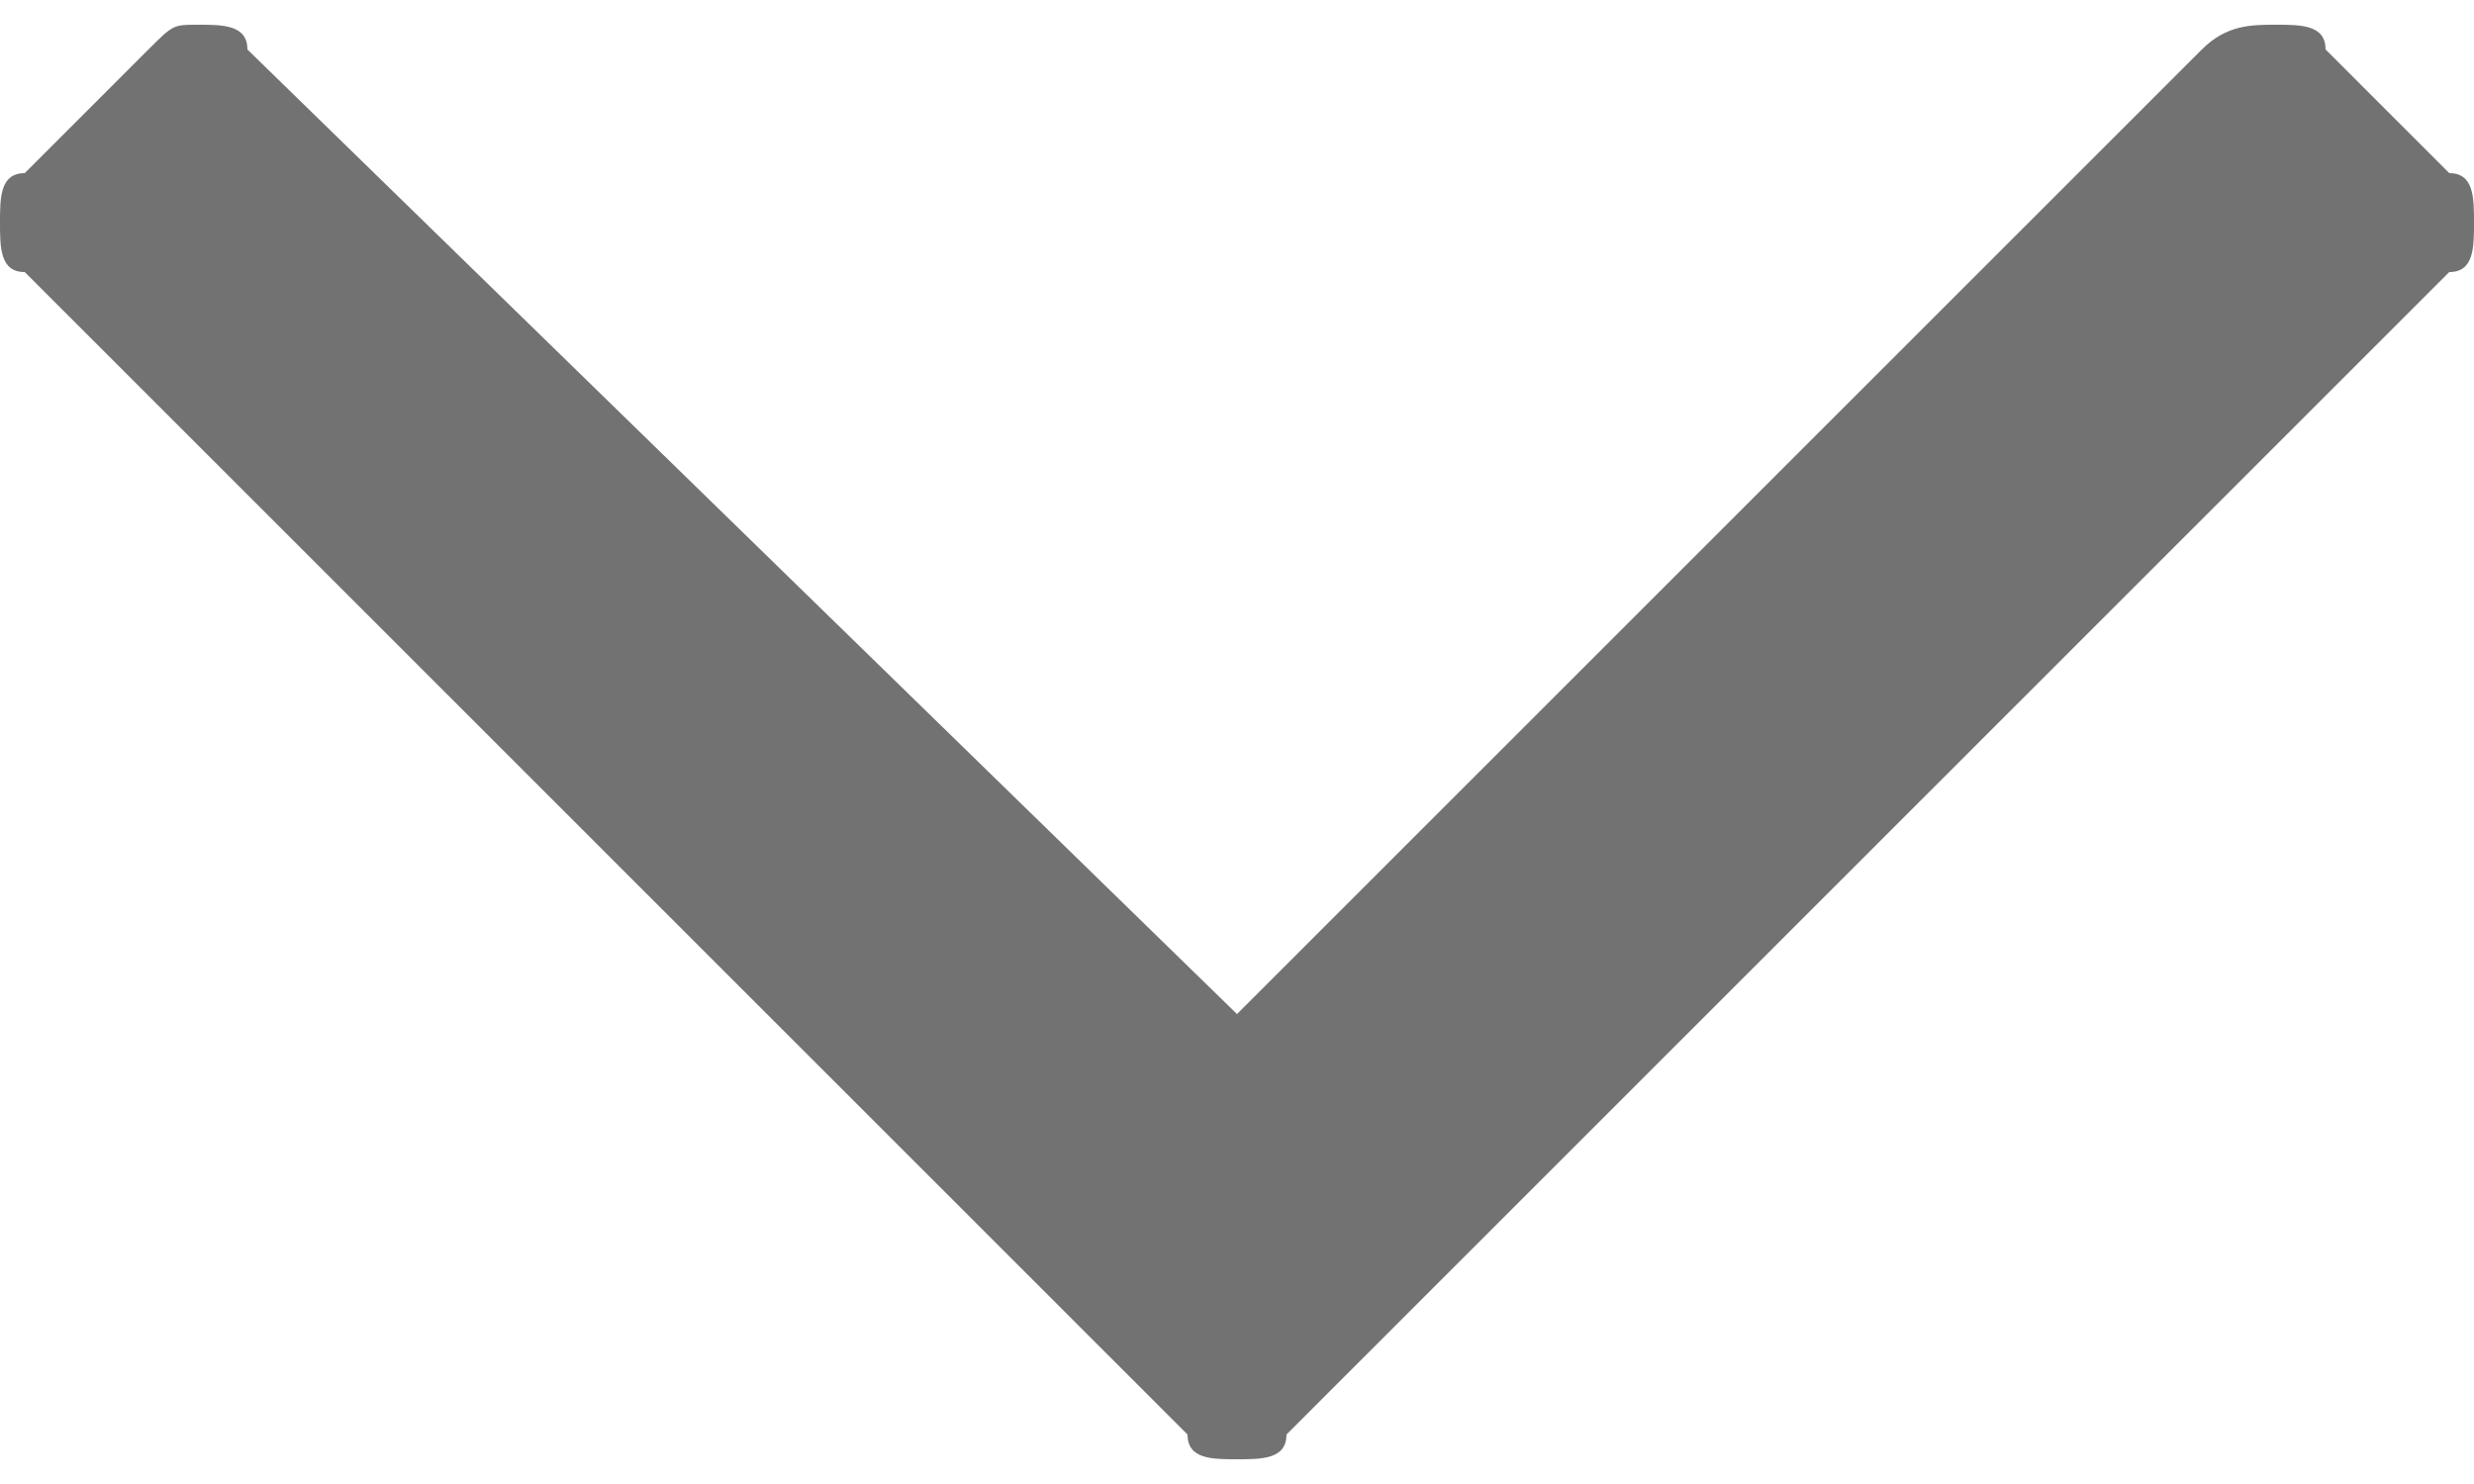
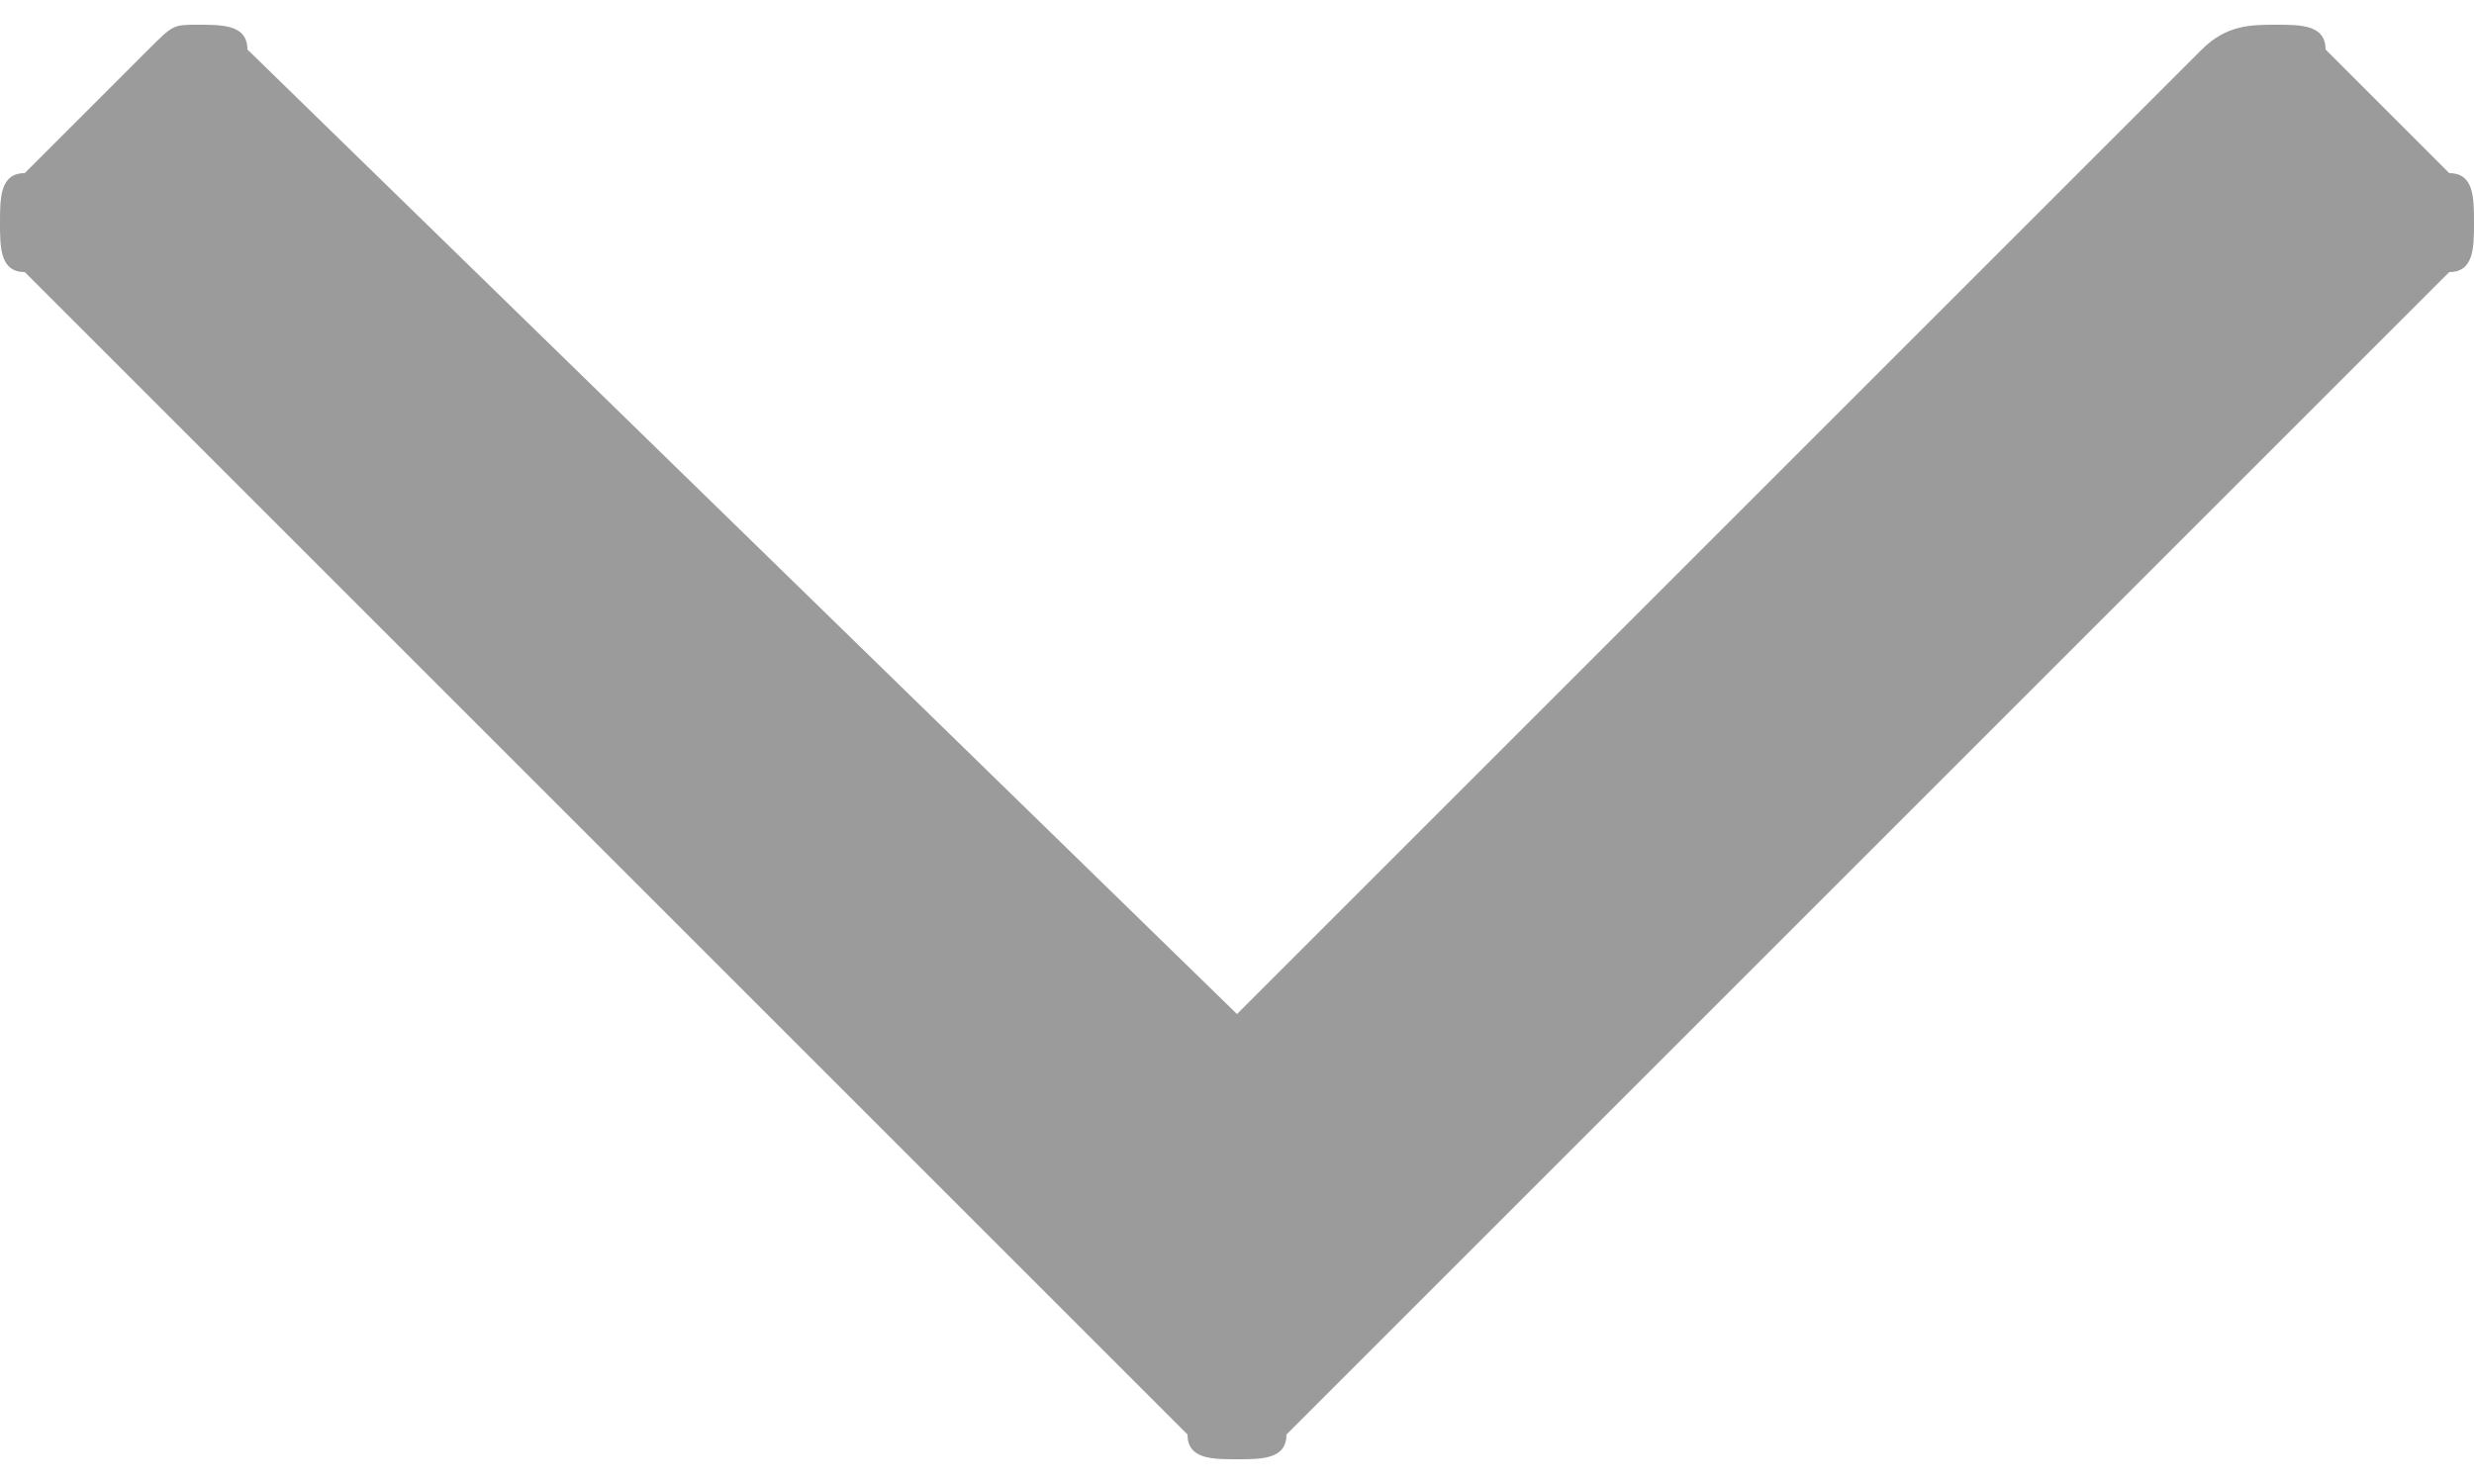
<svg xmlns="http://www.w3.org/2000/svg" version="1.1" id="Layer_1" x="0px" y="0px" width="10px" height="6px" viewBox="0 0 10 6" style="enable-background:new 0 0 10 6;" xml:space="preserve">
  <style type="text/css">
- 	.st0{fill:#727272;}
+ 	.st0{fill:#9b9b9b;}
</style>
  <g>
    <path class="st0" d="M9.9,1.1L5.2,5.8C5.2,5.9,5.1,5.9,5,5.9s-0.2,0-0.2-0.1L0.1,1.1C0,1.1,0,1,0,0.9s0-0.2,0.1-0.2l0.5-0.5   c0.1-0.1,0.1-0.1,0.2-0.1c0.1,0,0.2,0,0.2,0.1L5,4.1l3.9-3.9C9,0.1,9.1,0.1,9.2,0.1c0.1,0,0.2,0,0.2,0.1l0.5,0.5   C10,0.7,10,0.8,10,0.9S10,1.1,9.9,1.1z" />
  </g>
</svg>
